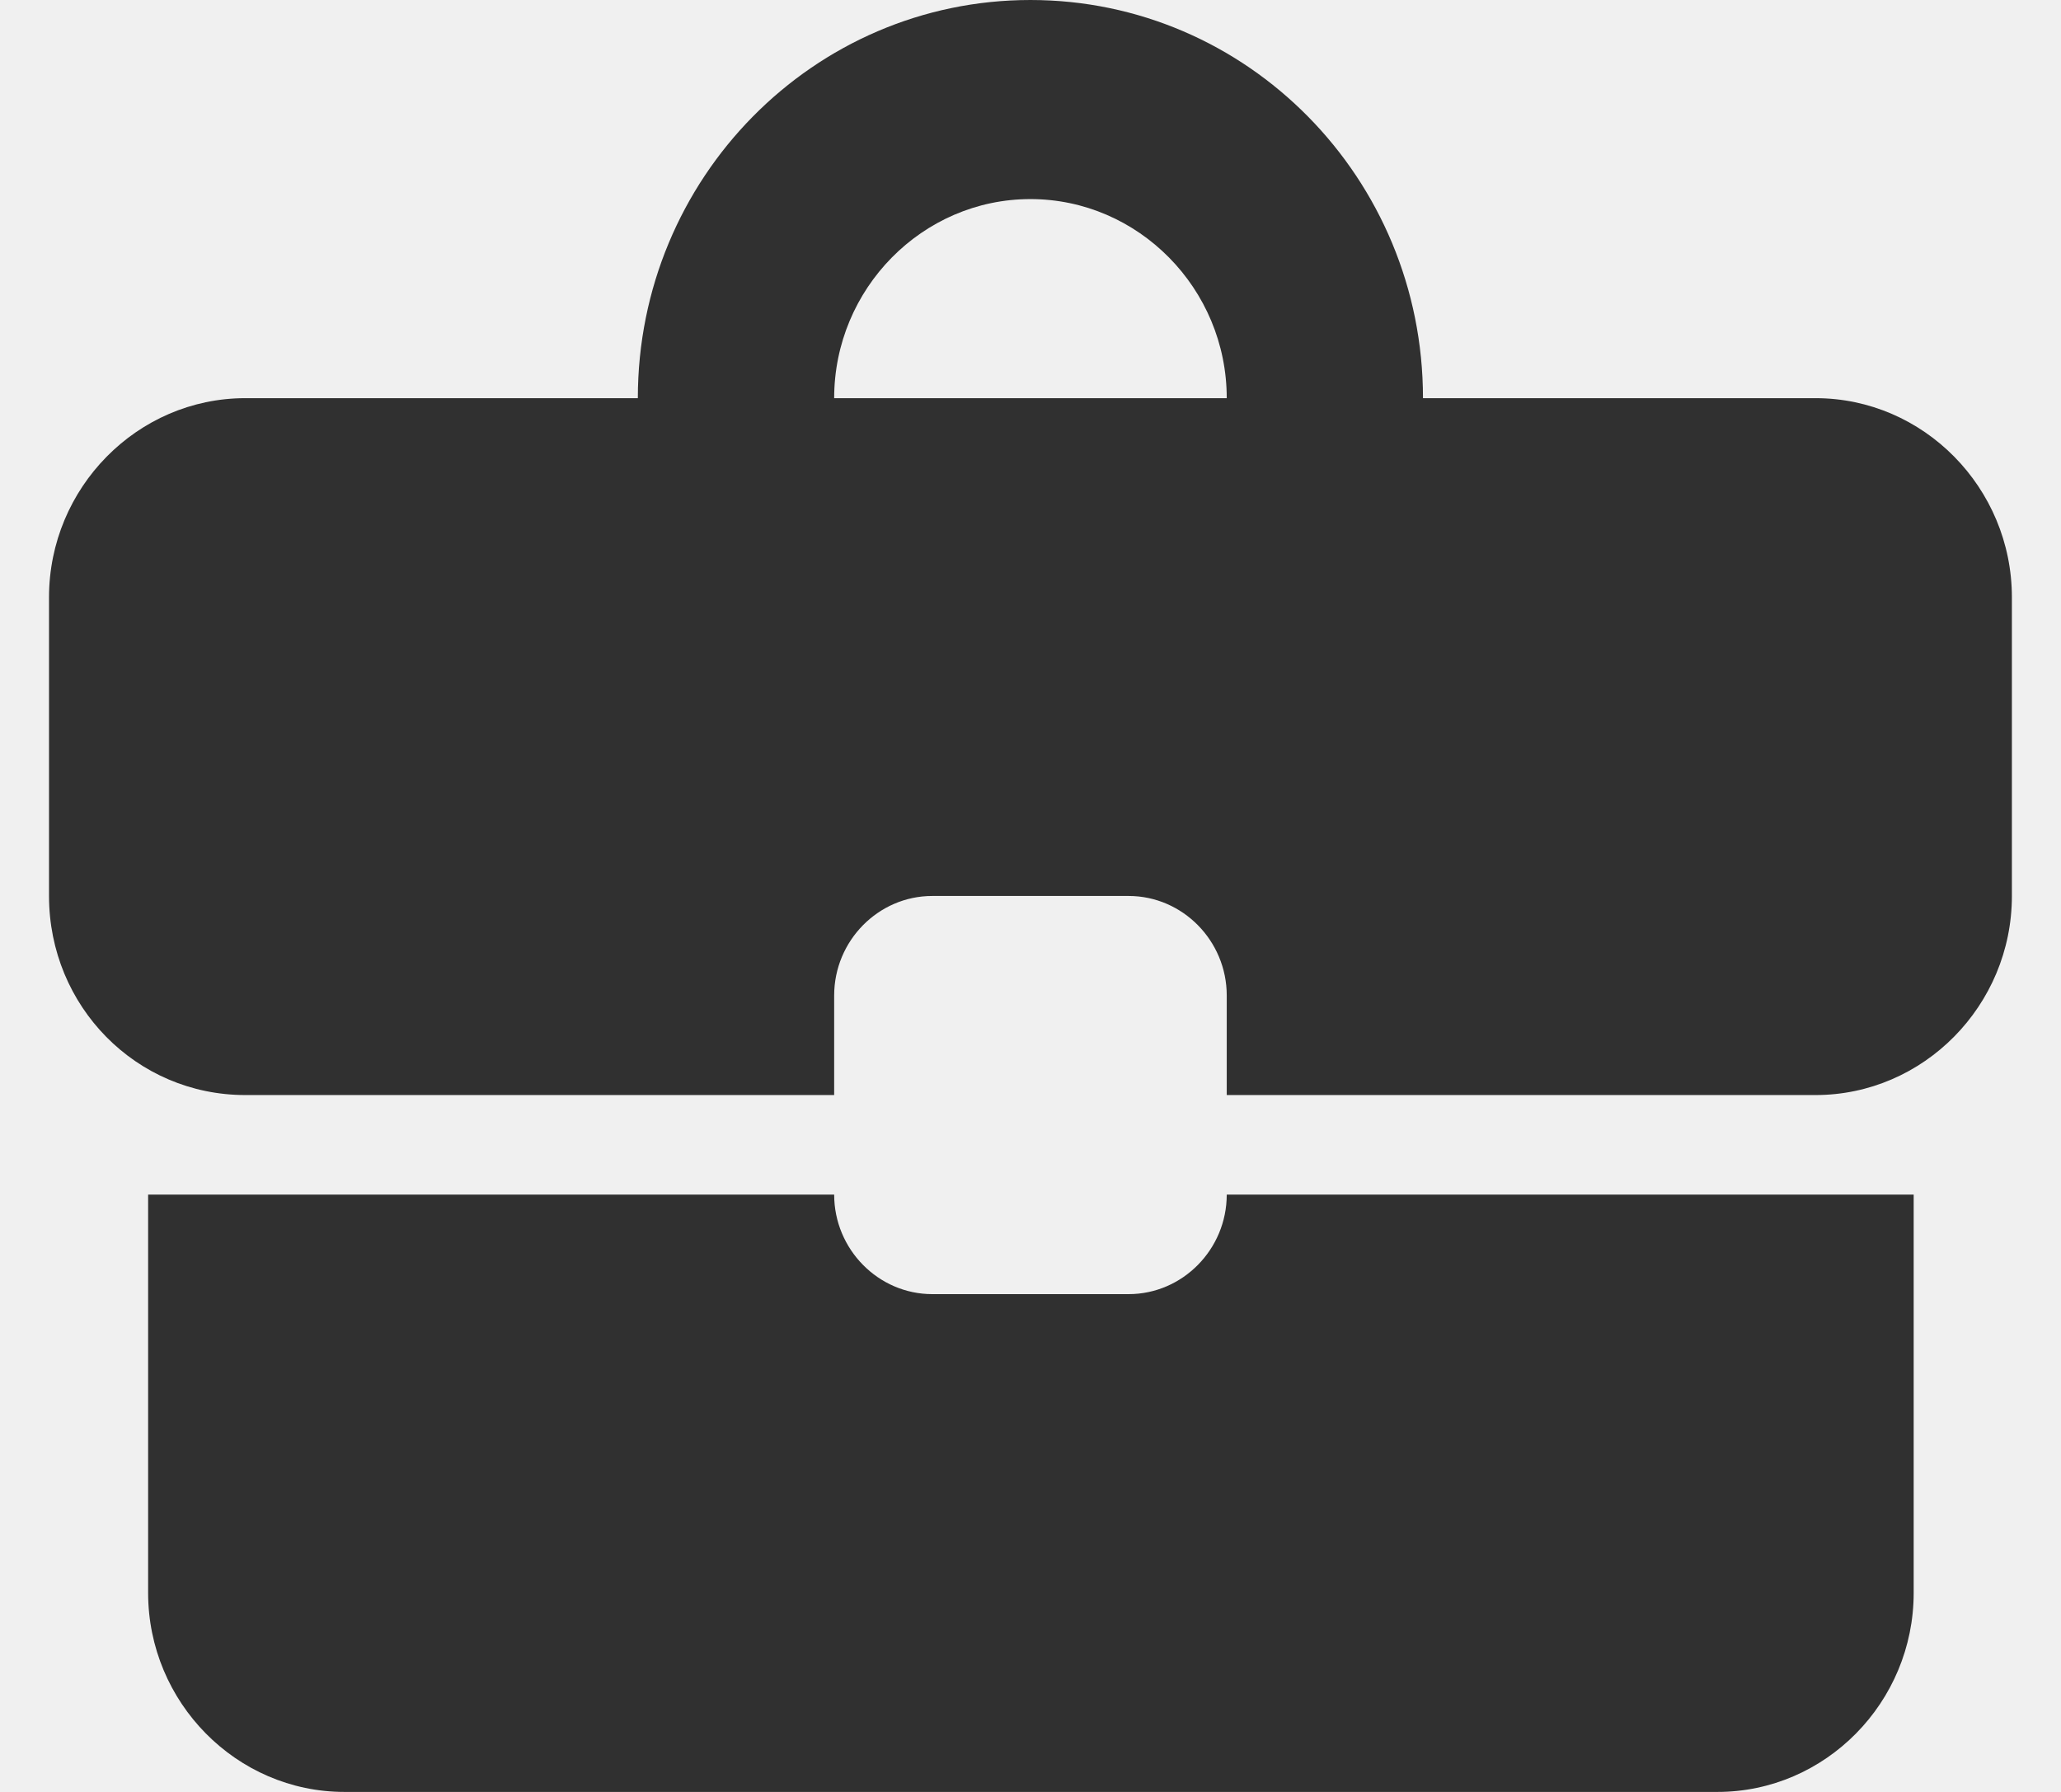
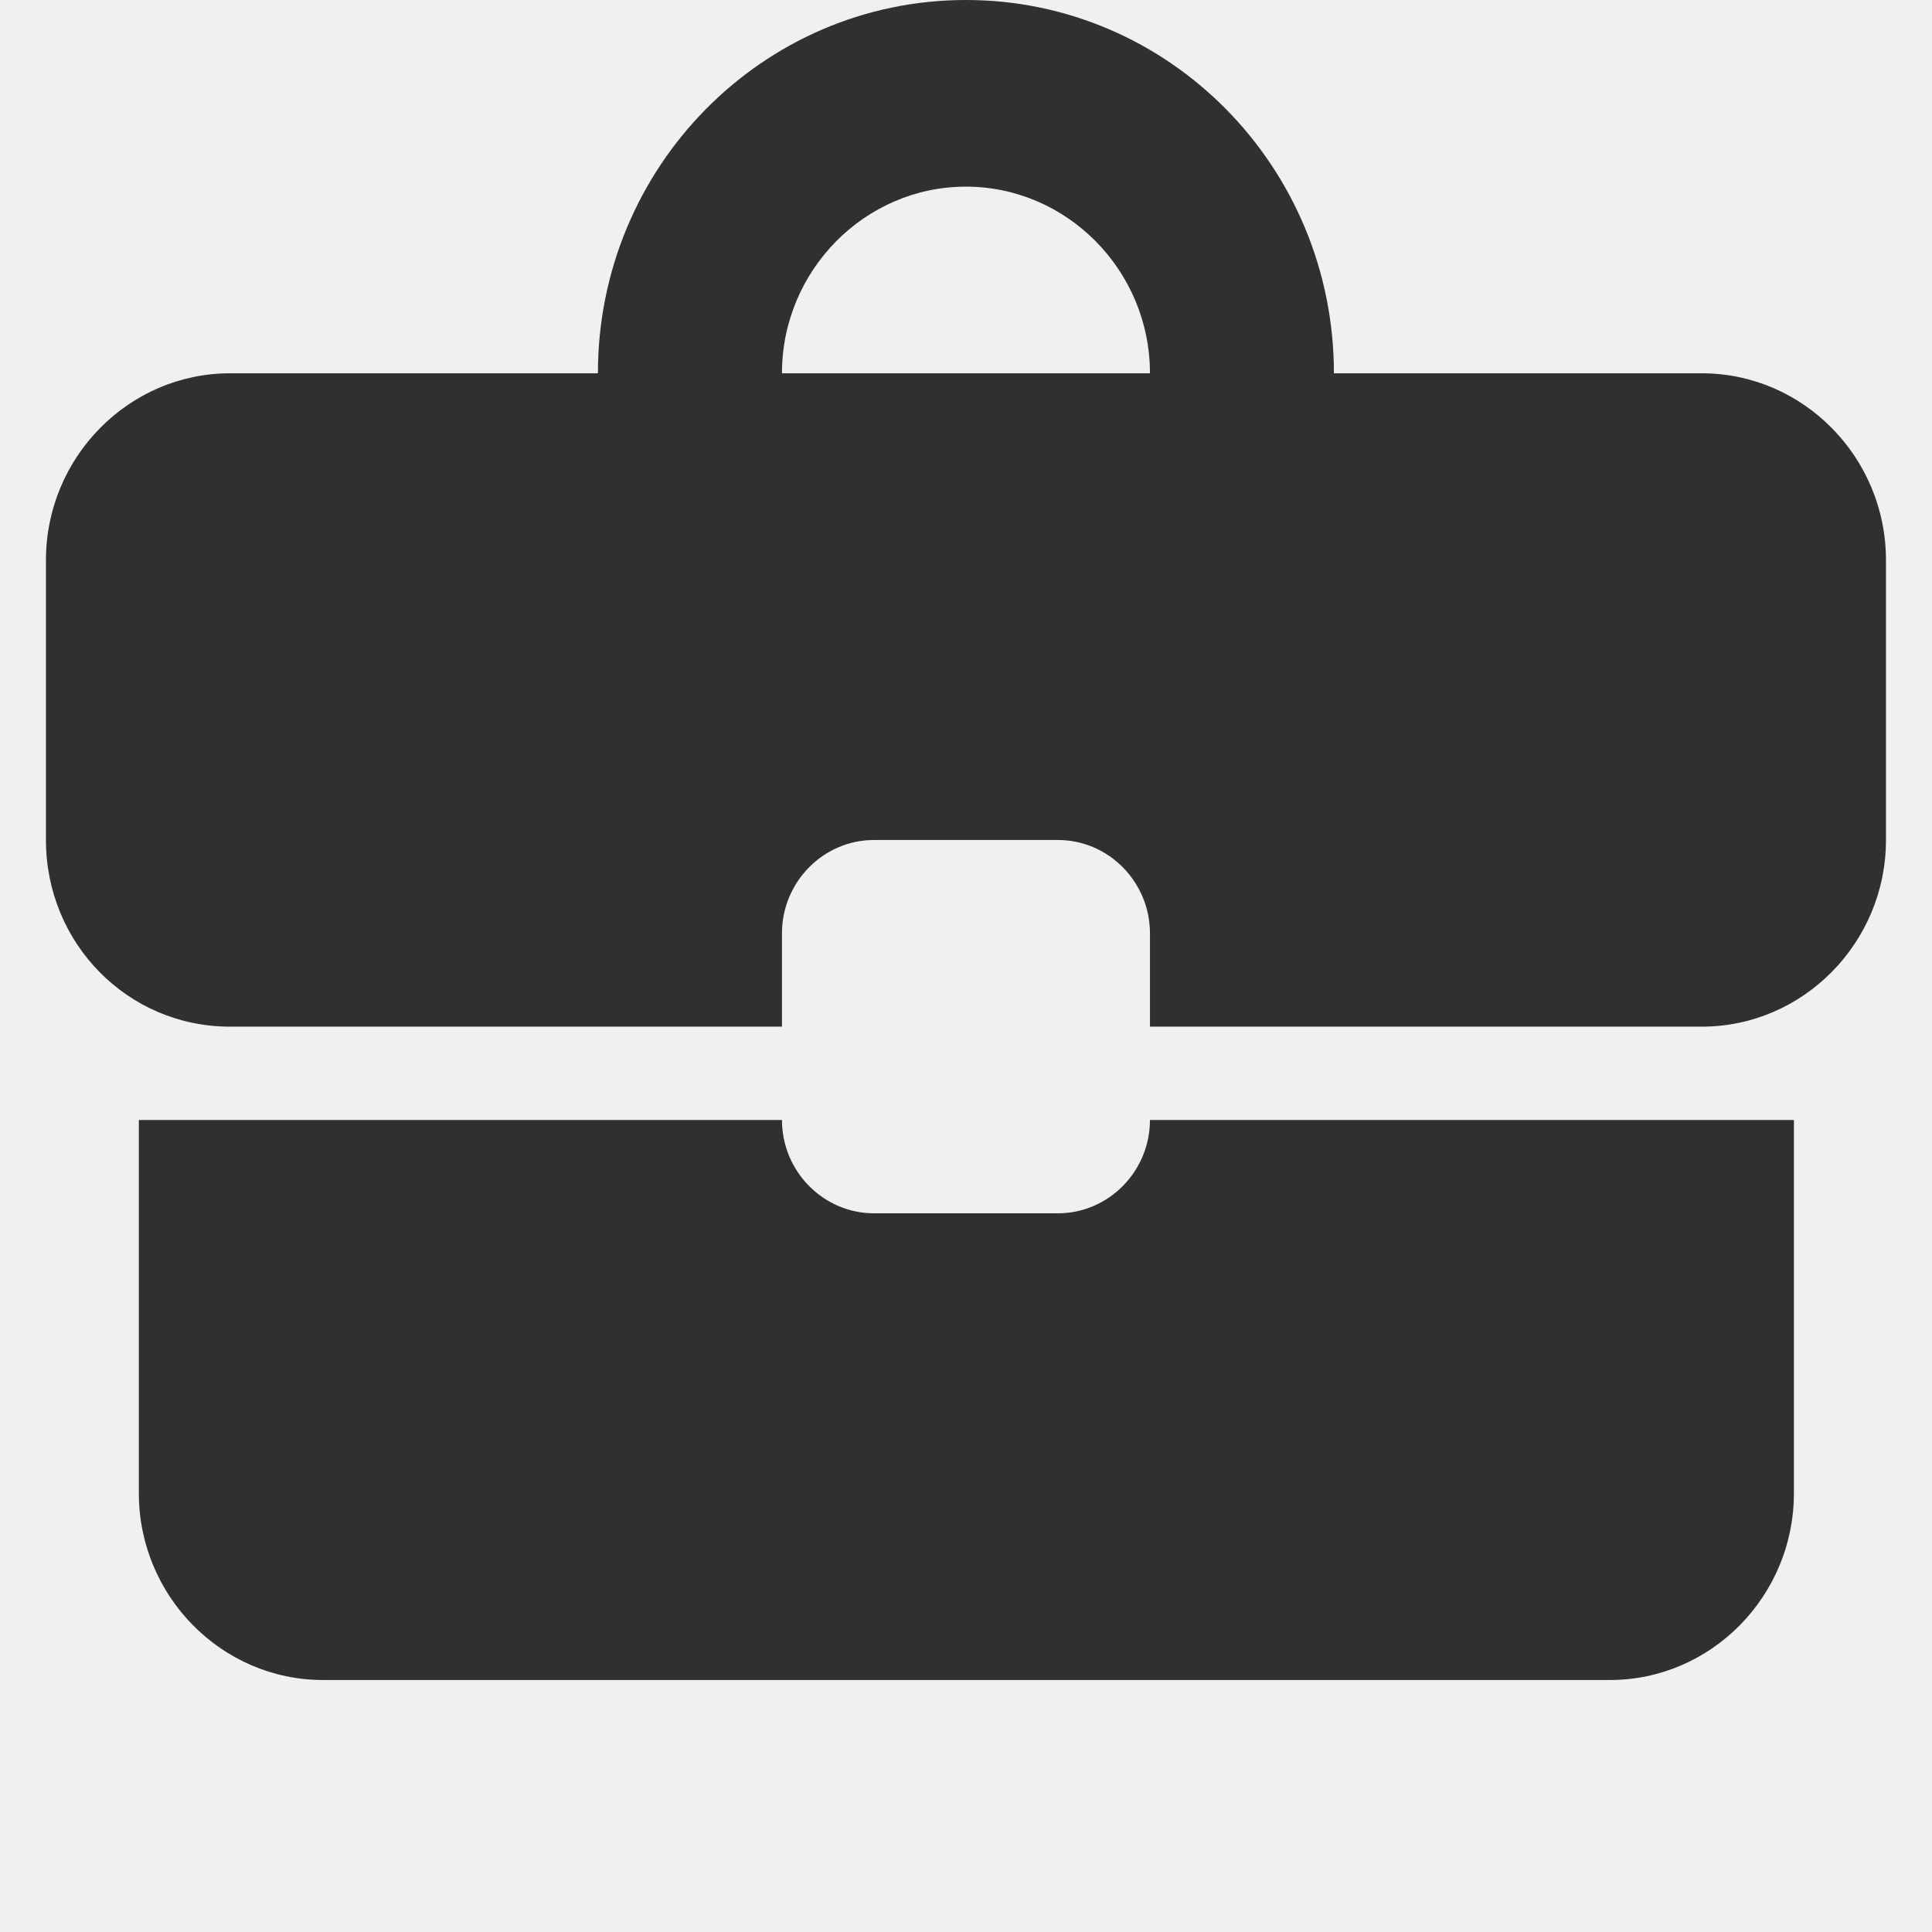
- <svg xmlns="http://www.w3.org/2000/svg" width="23" height="20" viewBox="0 0 23 20" fill="none">
-   <g clip-path="url(#clip0_1588_7776)">
-     <path d="M12.595 14.444H10.404C9.802 14.444 9.309 13.944 9.309 13.333H1.653V17.778C1.653 19 2.639 20 3.844 20H19.166C20.371 20 21.356 19 21.356 17.778V13.333H13.69C13.69 13.944 13.197 14.444 12.595 14.444ZM20.261 4.444H15.88C15.88 1.989 13.92 0 11.499 0C9.079 0 7.118 1.989 7.118 4.444H2.737C1.533 4.444 0.547 5.444 0.547 6.667V10C0.547 11.233 1.522 12.222 2.737 12.222H9.309V11.111C9.309 10.5 9.802 10 10.404 10H12.595C13.197 10 13.69 10.5 13.69 11.111V12.222H20.261C21.466 12.222 22.452 11.222 22.452 10V6.667C22.452 5.444 21.466 4.444 20.261 4.444ZM9.309 4.444C9.309 3.222 10.294 2.222 11.499 2.222C12.704 2.222 13.69 3.222 13.69 4.444H9.298H9.309Z" fill="#303030" />
-   </g>
-   <defs>
-     <clipPath id="clip0_1588_7776">
-       <rect width="23" height="20" fill="white" />
-     </clipPath>
-   </defs>
+ <svg xmlns="http://www.w3.org/2000/svg" width="23" height="23" viewBox="0 0 23 23" fill="none">
+   <path d="M12.595 14.444H10.404C9.802 14.444 9.309 13.944 9.309 13.333H1.653V17.778C1.653 19 2.639 20 3.844 20H19.166C20.371 20 21.356 19 21.356 17.778V13.333H13.69C13.69 13.944 13.197 14.444 12.595 14.444ZM20.261 4.444H15.88C15.88 1.989 13.92 0 11.499 0C9.079 0 7.118 1.989 7.118 4.444H2.737C1.533 4.444 0.547 5.444 0.547 6.667V10C0.547 11.233 1.522 12.222 2.737 12.222H9.309V11.111C9.309 10.5 9.802 10 10.404 10H12.595C13.197 10 13.69 10.5 13.69 11.111V12.222H20.261C21.466 12.222 22.452 11.222 22.452 10V6.667C22.452 5.444 21.466 4.444 20.261 4.444ZM9.309 4.444C9.309 3.222 10.294 2.222 11.499 2.222C12.704 2.222 13.69 3.222 13.69 4.444H9.298H9.309Z" fill="#303030" />
</svg>
